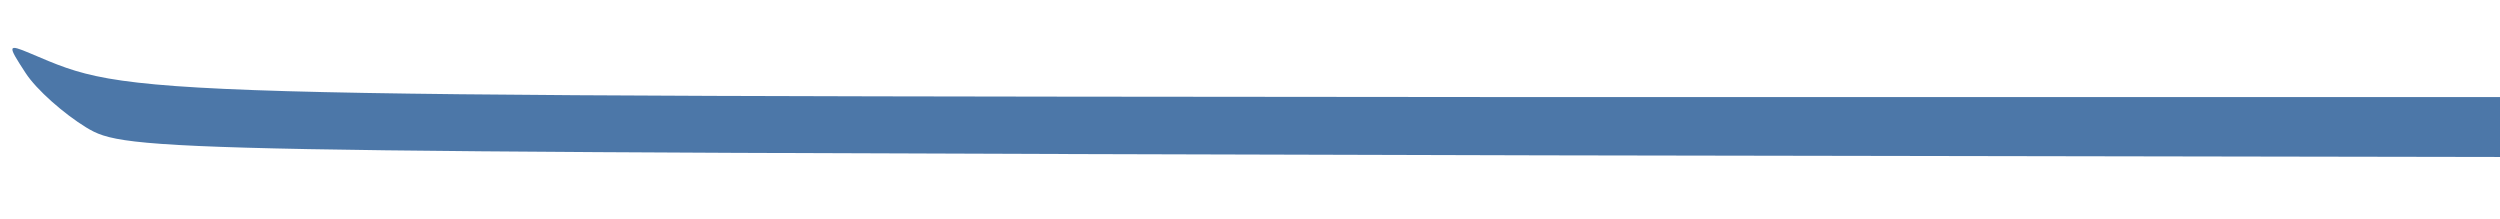
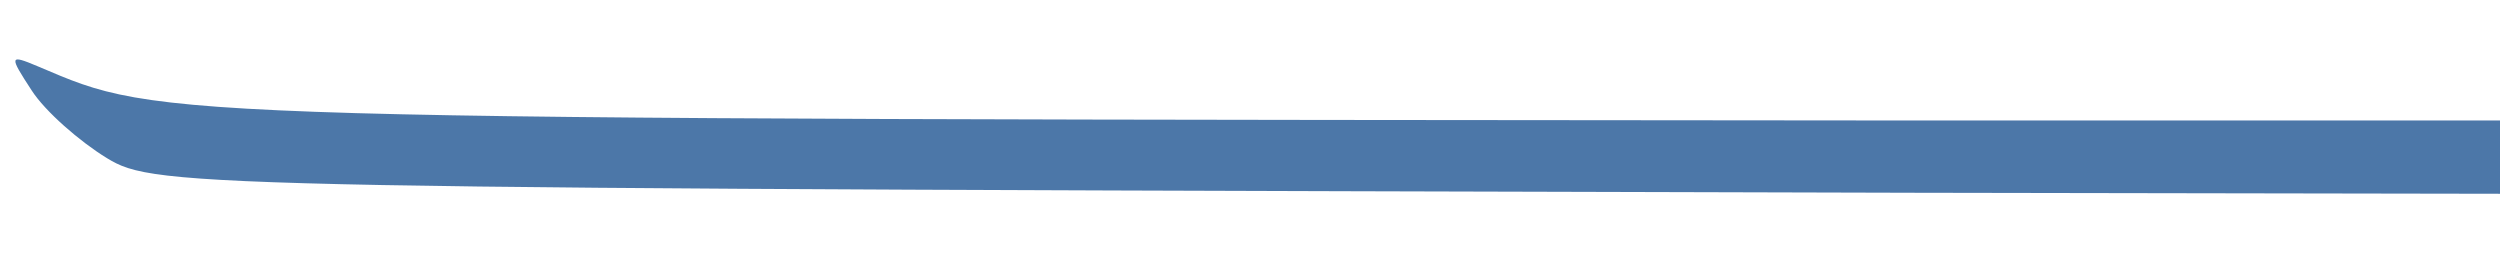
- <svg xmlns="http://www.w3.org/2000/svg" version="1.0" width="206pt" height="18pt" viewBox="0 0 206 18" preserveAspectRatio="xMidYMid meet">
+ <svg xmlns="http://www.w3.org/2000/svg" version="1.0" width="166pt" height="18pt" viewBox="0 0 166 18" preserveAspectRatio="xMidYMid meet">
  <g transform="translate(0,18) scale(0.1,-0.1)" fill="#000000" stroke="none">
    <path style="fill:#4c77a8;" d="M21 120 c9 -14 32 -34 50 -45 33 -20 54 -20 1201 -23 l1168 -2 -12 25 -11 25 -1151 0 c-1176 1 -1156 0 -1241 36 -19 8 -19 7 -4 -16z" />
  </g>
</svg>
